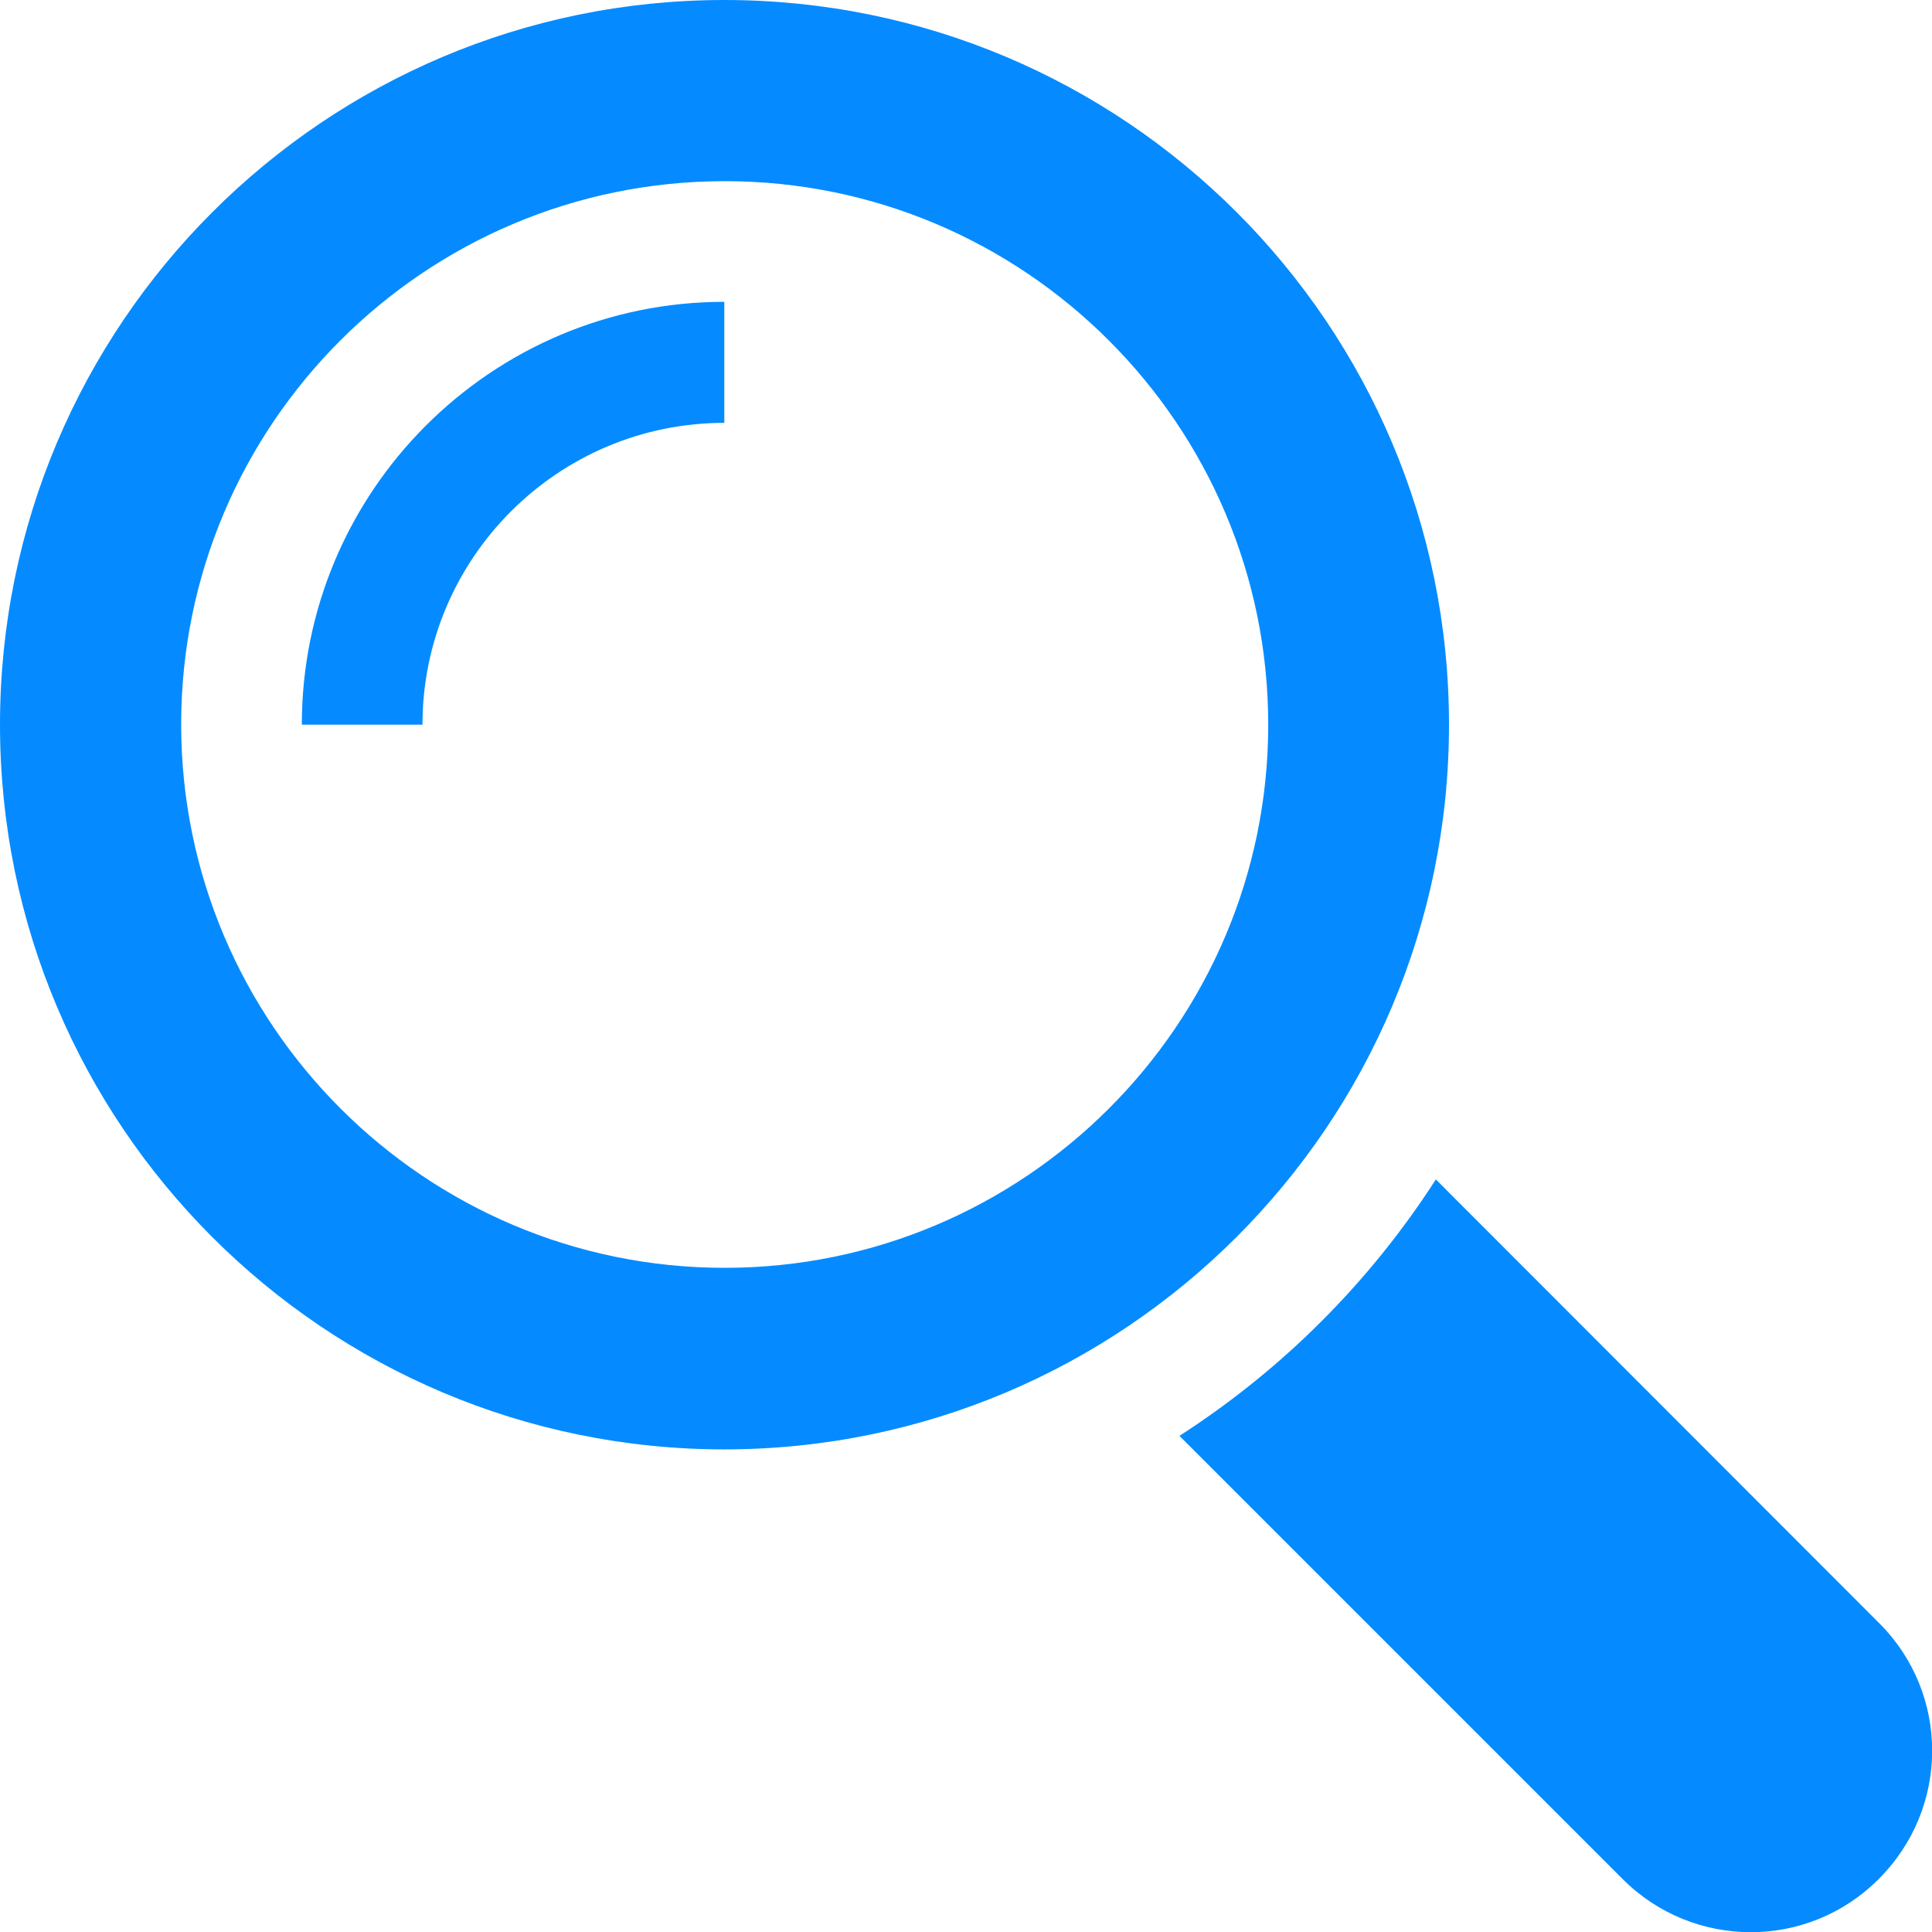
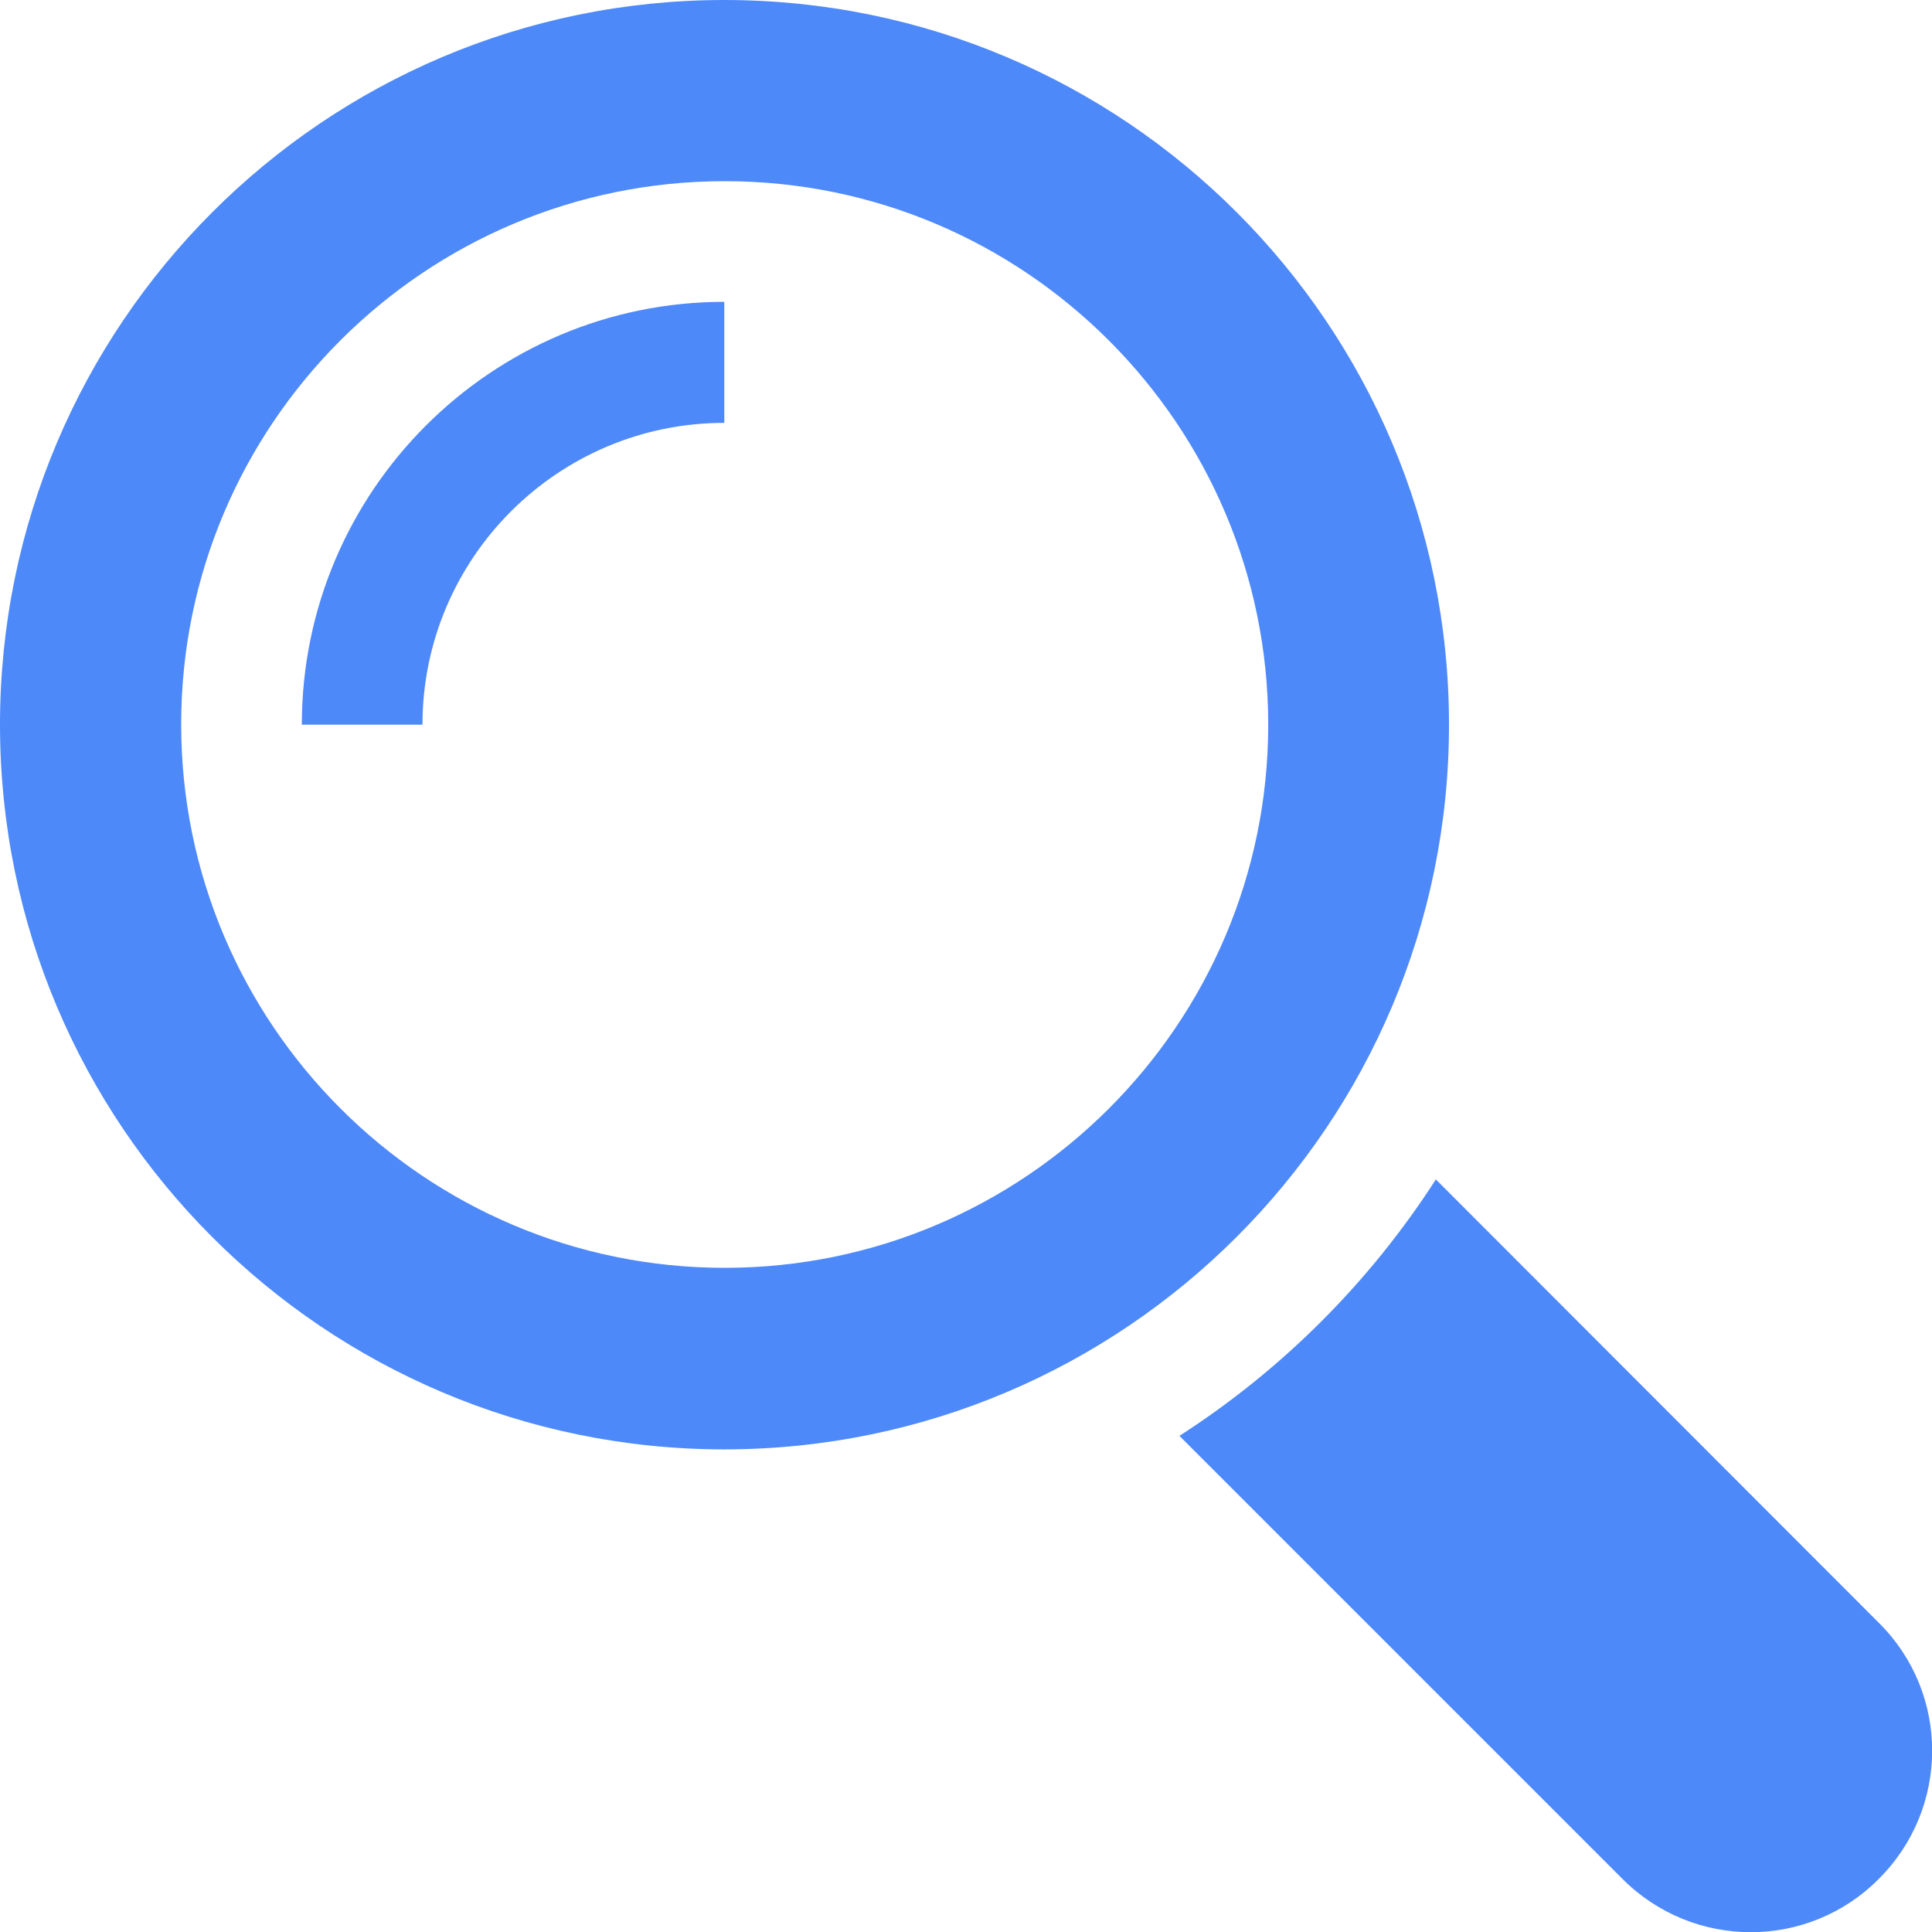
<svg xmlns="http://www.w3.org/2000/svg" version="1.1" id="Capa_1" x="0px" y="0px" viewBox="0 0 485.2 485.2" style="enable-background:new 0 0 485.2 485.2;" xml:space="preserve">
  <style type="text/css">
- 	.st0{fill:#058BFF;}
+ 	.st0{fill:#4E89FA;}
</style>
  <g>
    <g>
      <path class="st0" d="M471.9,407.6L360.6,296.2C344,322,322,344,296.2,360.6l111.3,111.3c17.8,17.8,46.6,17.8,64.3,0    C489.7,454.1,489.7,425.3,471.9,407.6z" />
      <path class="st0" d="M363.9,182c0-100.5-81.5-182-182-182C81.5,0,0,81.5,0,182s81.5,182,182,182    C282.4,363.9,363.9,282.4,363.9,182z M182,318.4c-75.3,0-136.5-61.2-136.5-136.5S106.7,45.5,182,45.5S318.5,106.7,318.5,182    S257.2,318.4,182,318.4z" />
      <path class="st0" d="M75.8,182h30.3c0-41.8,34-75.8,75.8-75.8V75.8C123.4,75.8,75.8,123.4,75.8,182z" />
    </g>
  </g>
</svg>
